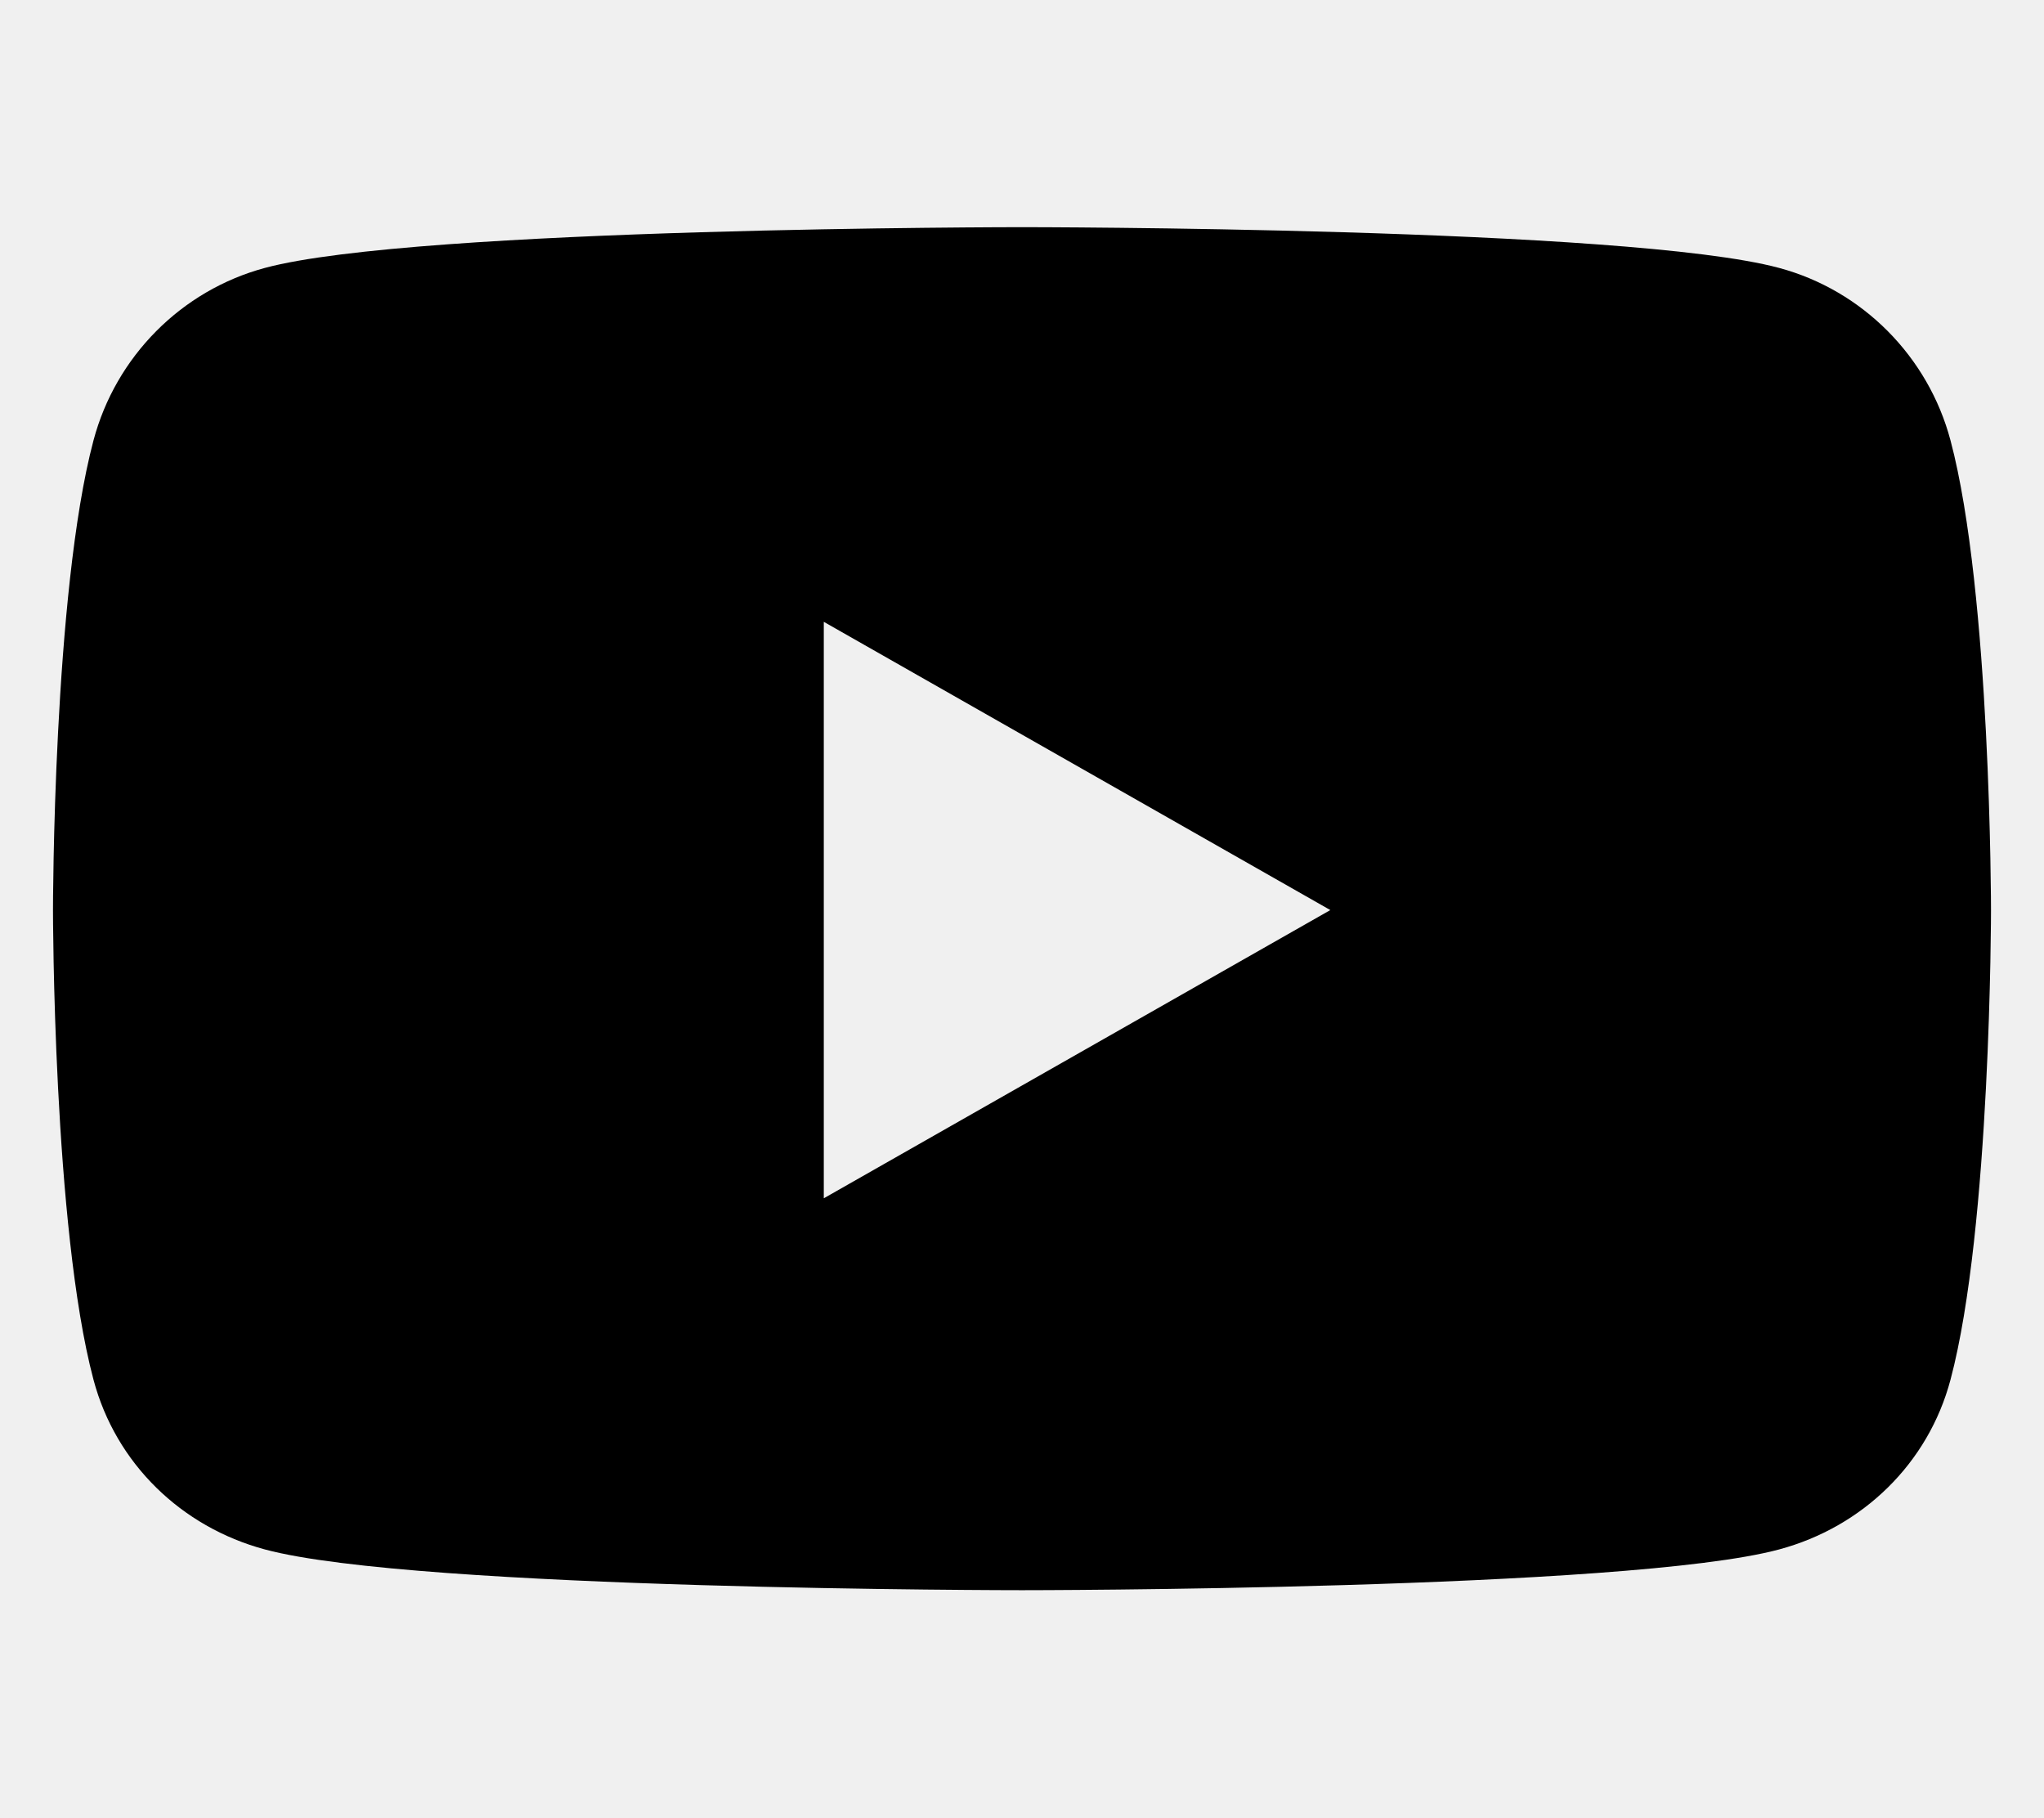
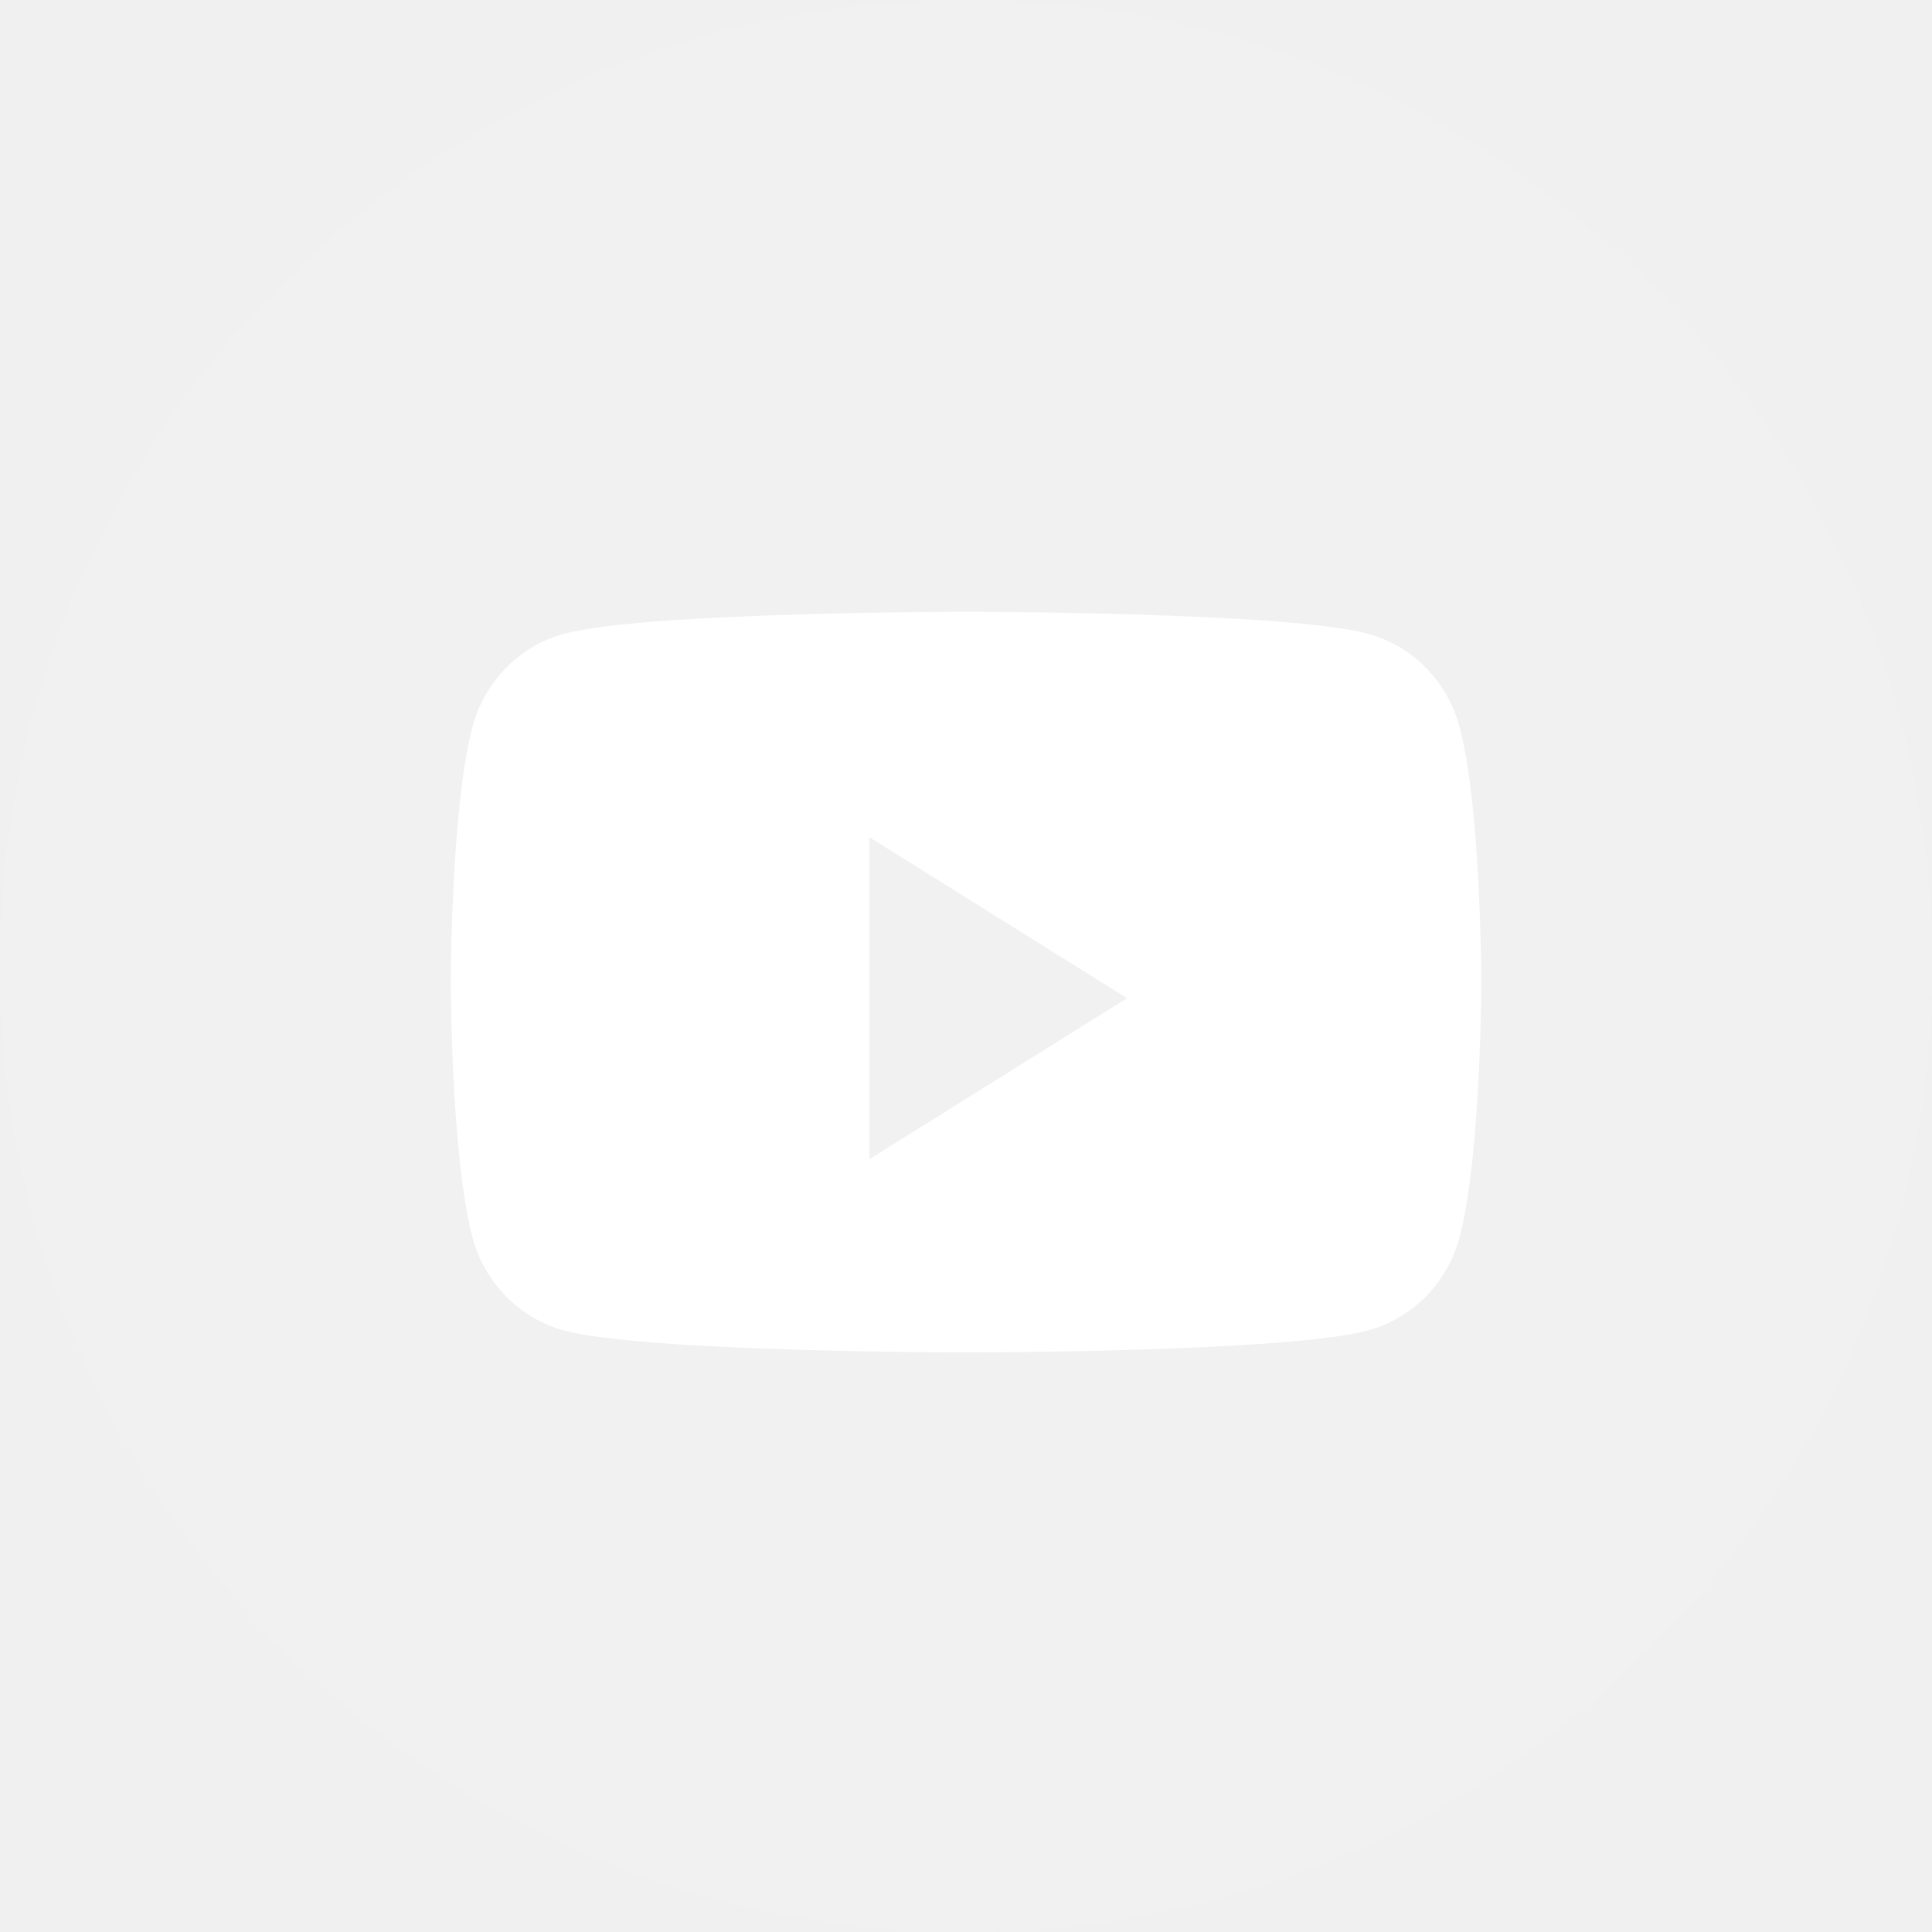
- <svg xmlns="http://www.w3.org/2000/svg" viewBox="0 0 576 512">
-   <path d="M549.655 124.083c-6.281-23.65-24.787-42.276-48.284-48.597C458.781 64 288 64 288 64S117.22 64 74.629 75.486c-23.497 6.322-42.003 24.947-48.284 48.597-11.412 42.867-11.412 132.305-11.412 132.305s0 89.438 11.412 132.305c6.281 23.65 24.787 41.5 48.284 47.821C117.22 448 288 448 288 448s170.78 0 213.371-11.486c23.497-6.321 42.003-24.171 48.284-47.821 11.412-42.867 11.412-132.305 11.412-132.305s0-89.438-11.412-132.305zm-317.51 213.508V175.185l142.739 81.205-142.739 81.201z" />
+ <svg xmlns="http://www.w3.org/2000/svg" width="32" height="32" viewBox="0 0 32 32" fill="none">
+   <g id="Social Icons / White / Youtube">
+     <path id="BG" opacity="0.1" fill-rule="evenodd" clip-rule="evenodd" d="M0 16C0 7.163 7.163 0 16 0C24.837 0 32 7.163 32 16C32 24.837 24.837 32 16 32C7.163 32 0 24.837 0 16Z" fill="white" />
+     <path id="Path" fill-rule="evenodd" clip-rule="evenodd" d="M22.668 10.5C23.402 10.701 23.98 11.295 24.177 12.049C24.534 13.415 24.534 16.267 24.534 16.267C24.534 16.267 24.534 19.118 24.177 20.485C23.98 21.239 23.402 21.832 22.668 22.034C21.337 22.4 16 22.4 16 22.4C16 22.4 10.663 22.4 9.332 22.034C8.598 21.832 8.02 21.239 7.823 20.485C7.467 19.118 7.467 16.267 7.467 16.267C7.467 16.267 7.467 13.415 7.823 12.049C8.02 11.295 8.598 10.701 9.332 10.5C10.663 10.133 16 10.133 16 10.133C16 10.133 21.337 10.133 22.668 10.5ZM14.4 13.867V19.2L18.667 16.533L14.4 13.867Z" fill="white" />
+   </g>
</svg>
